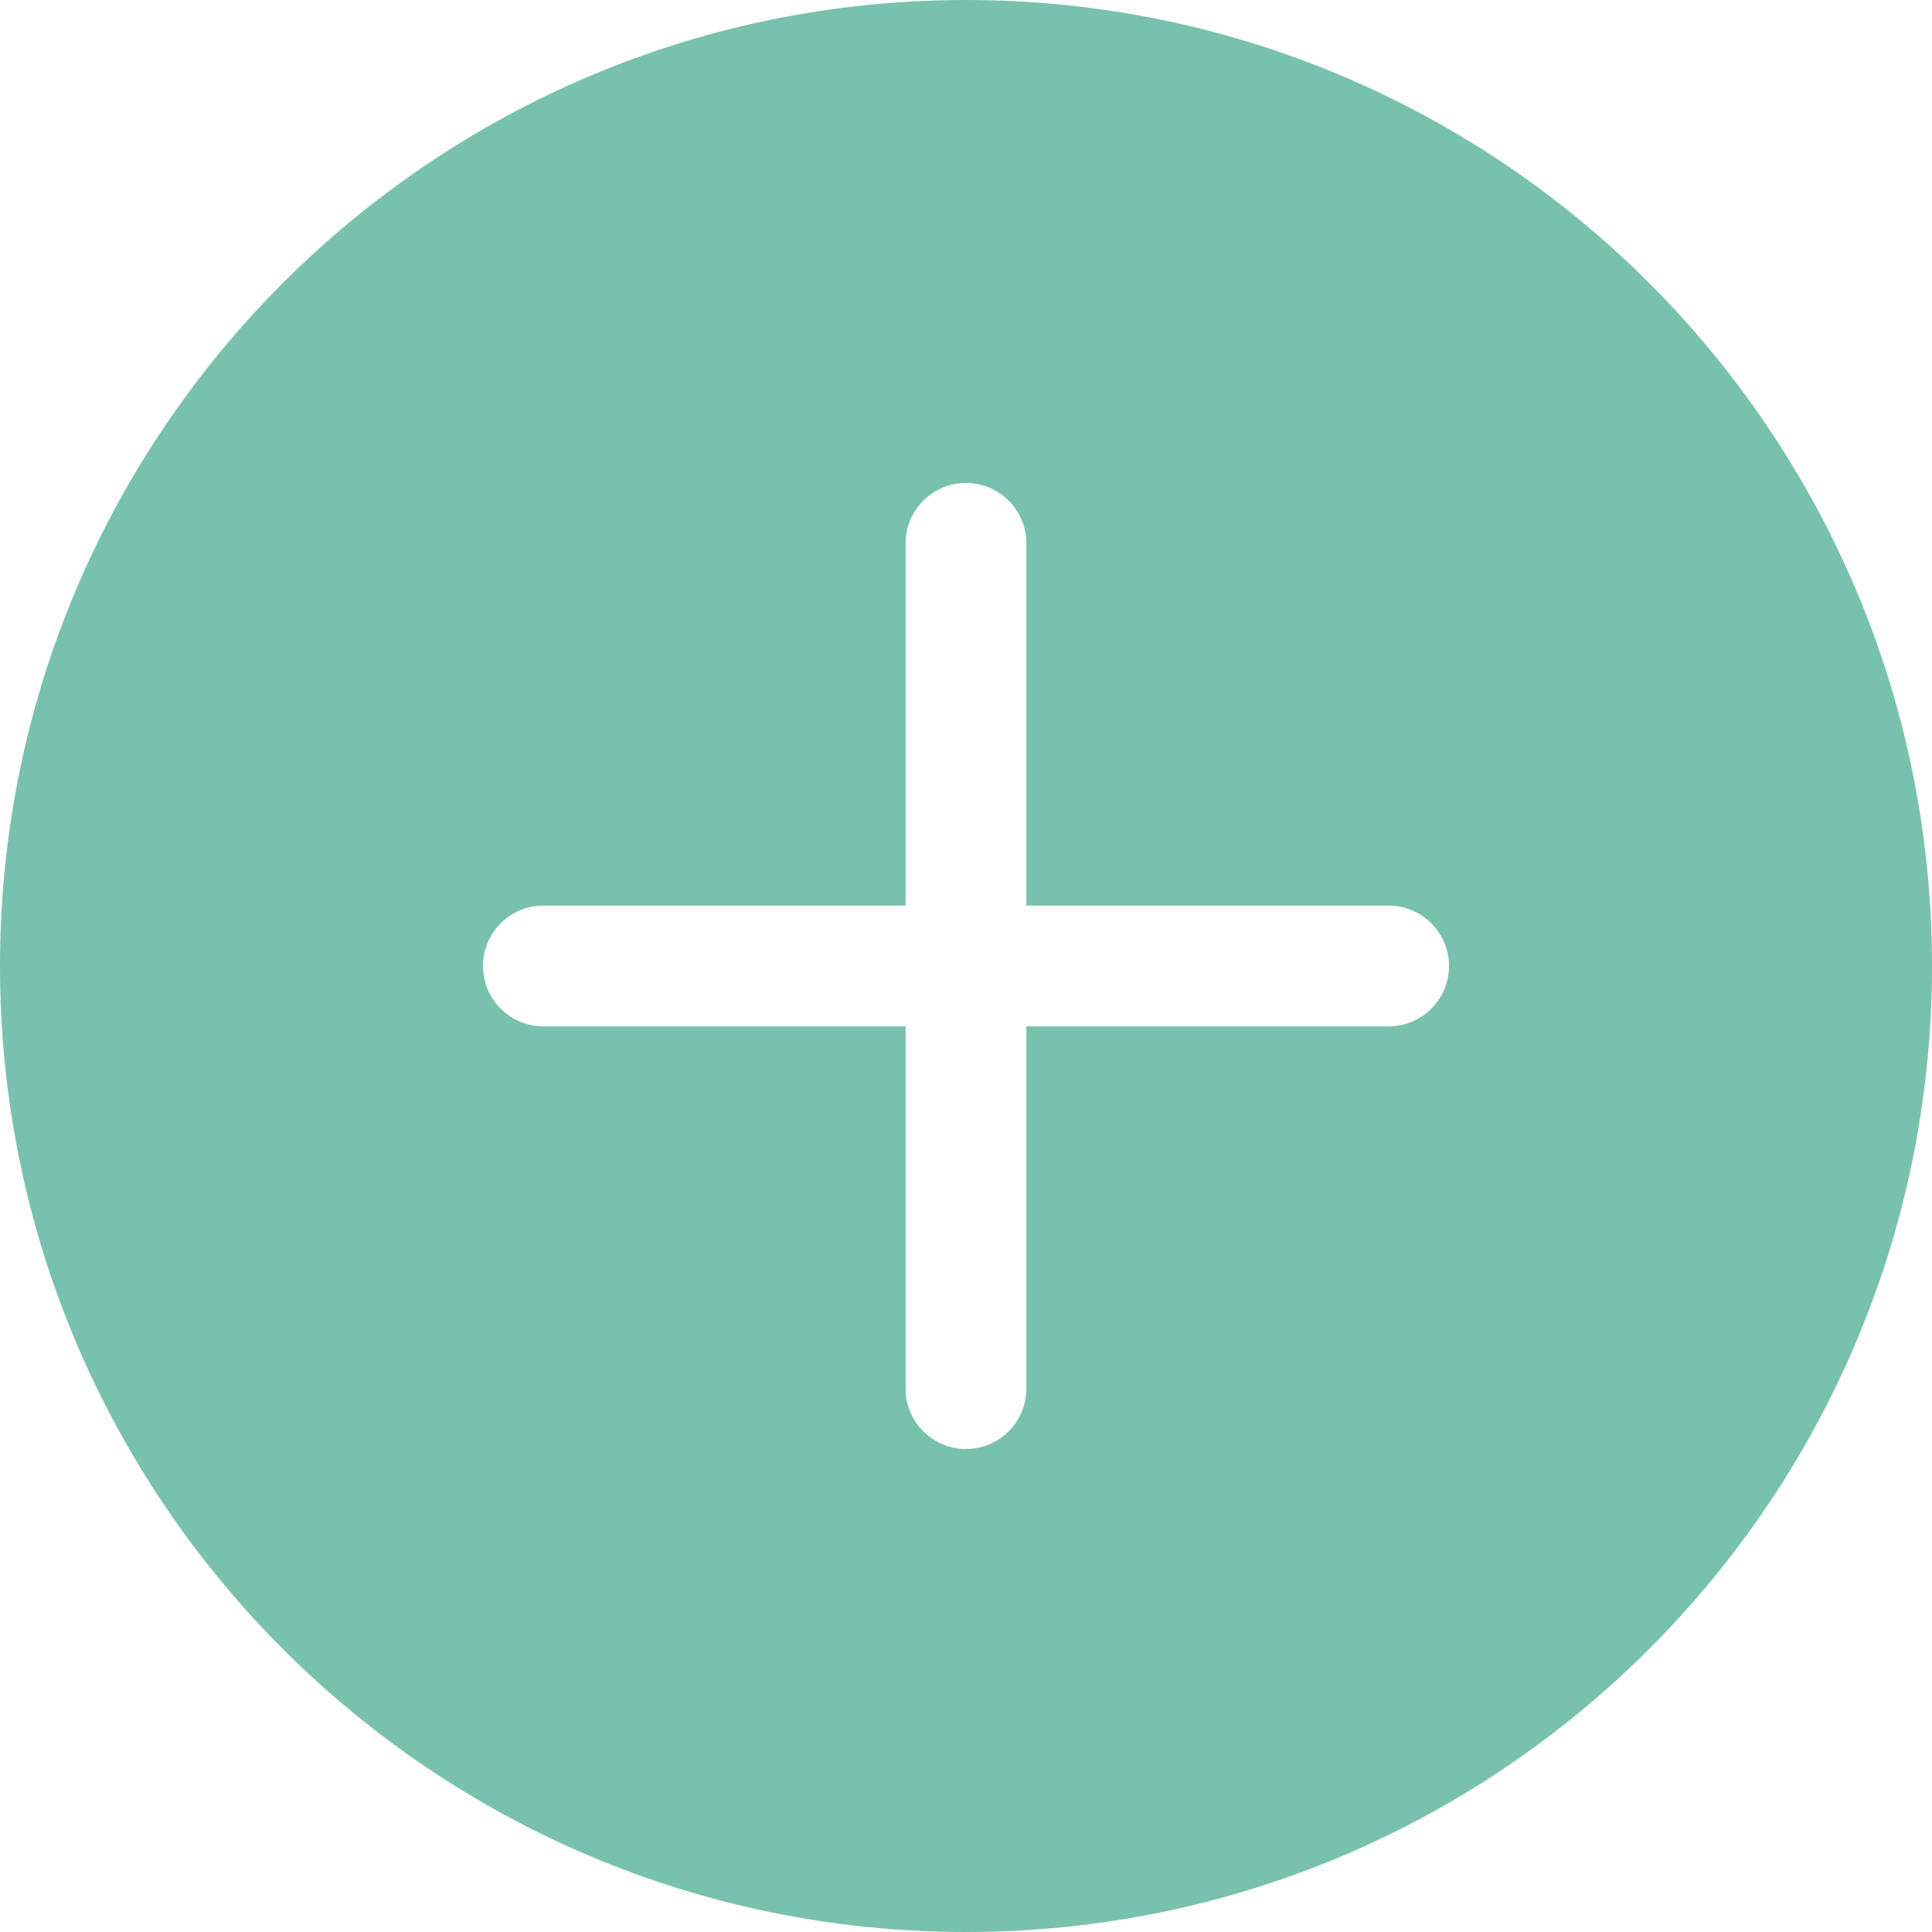
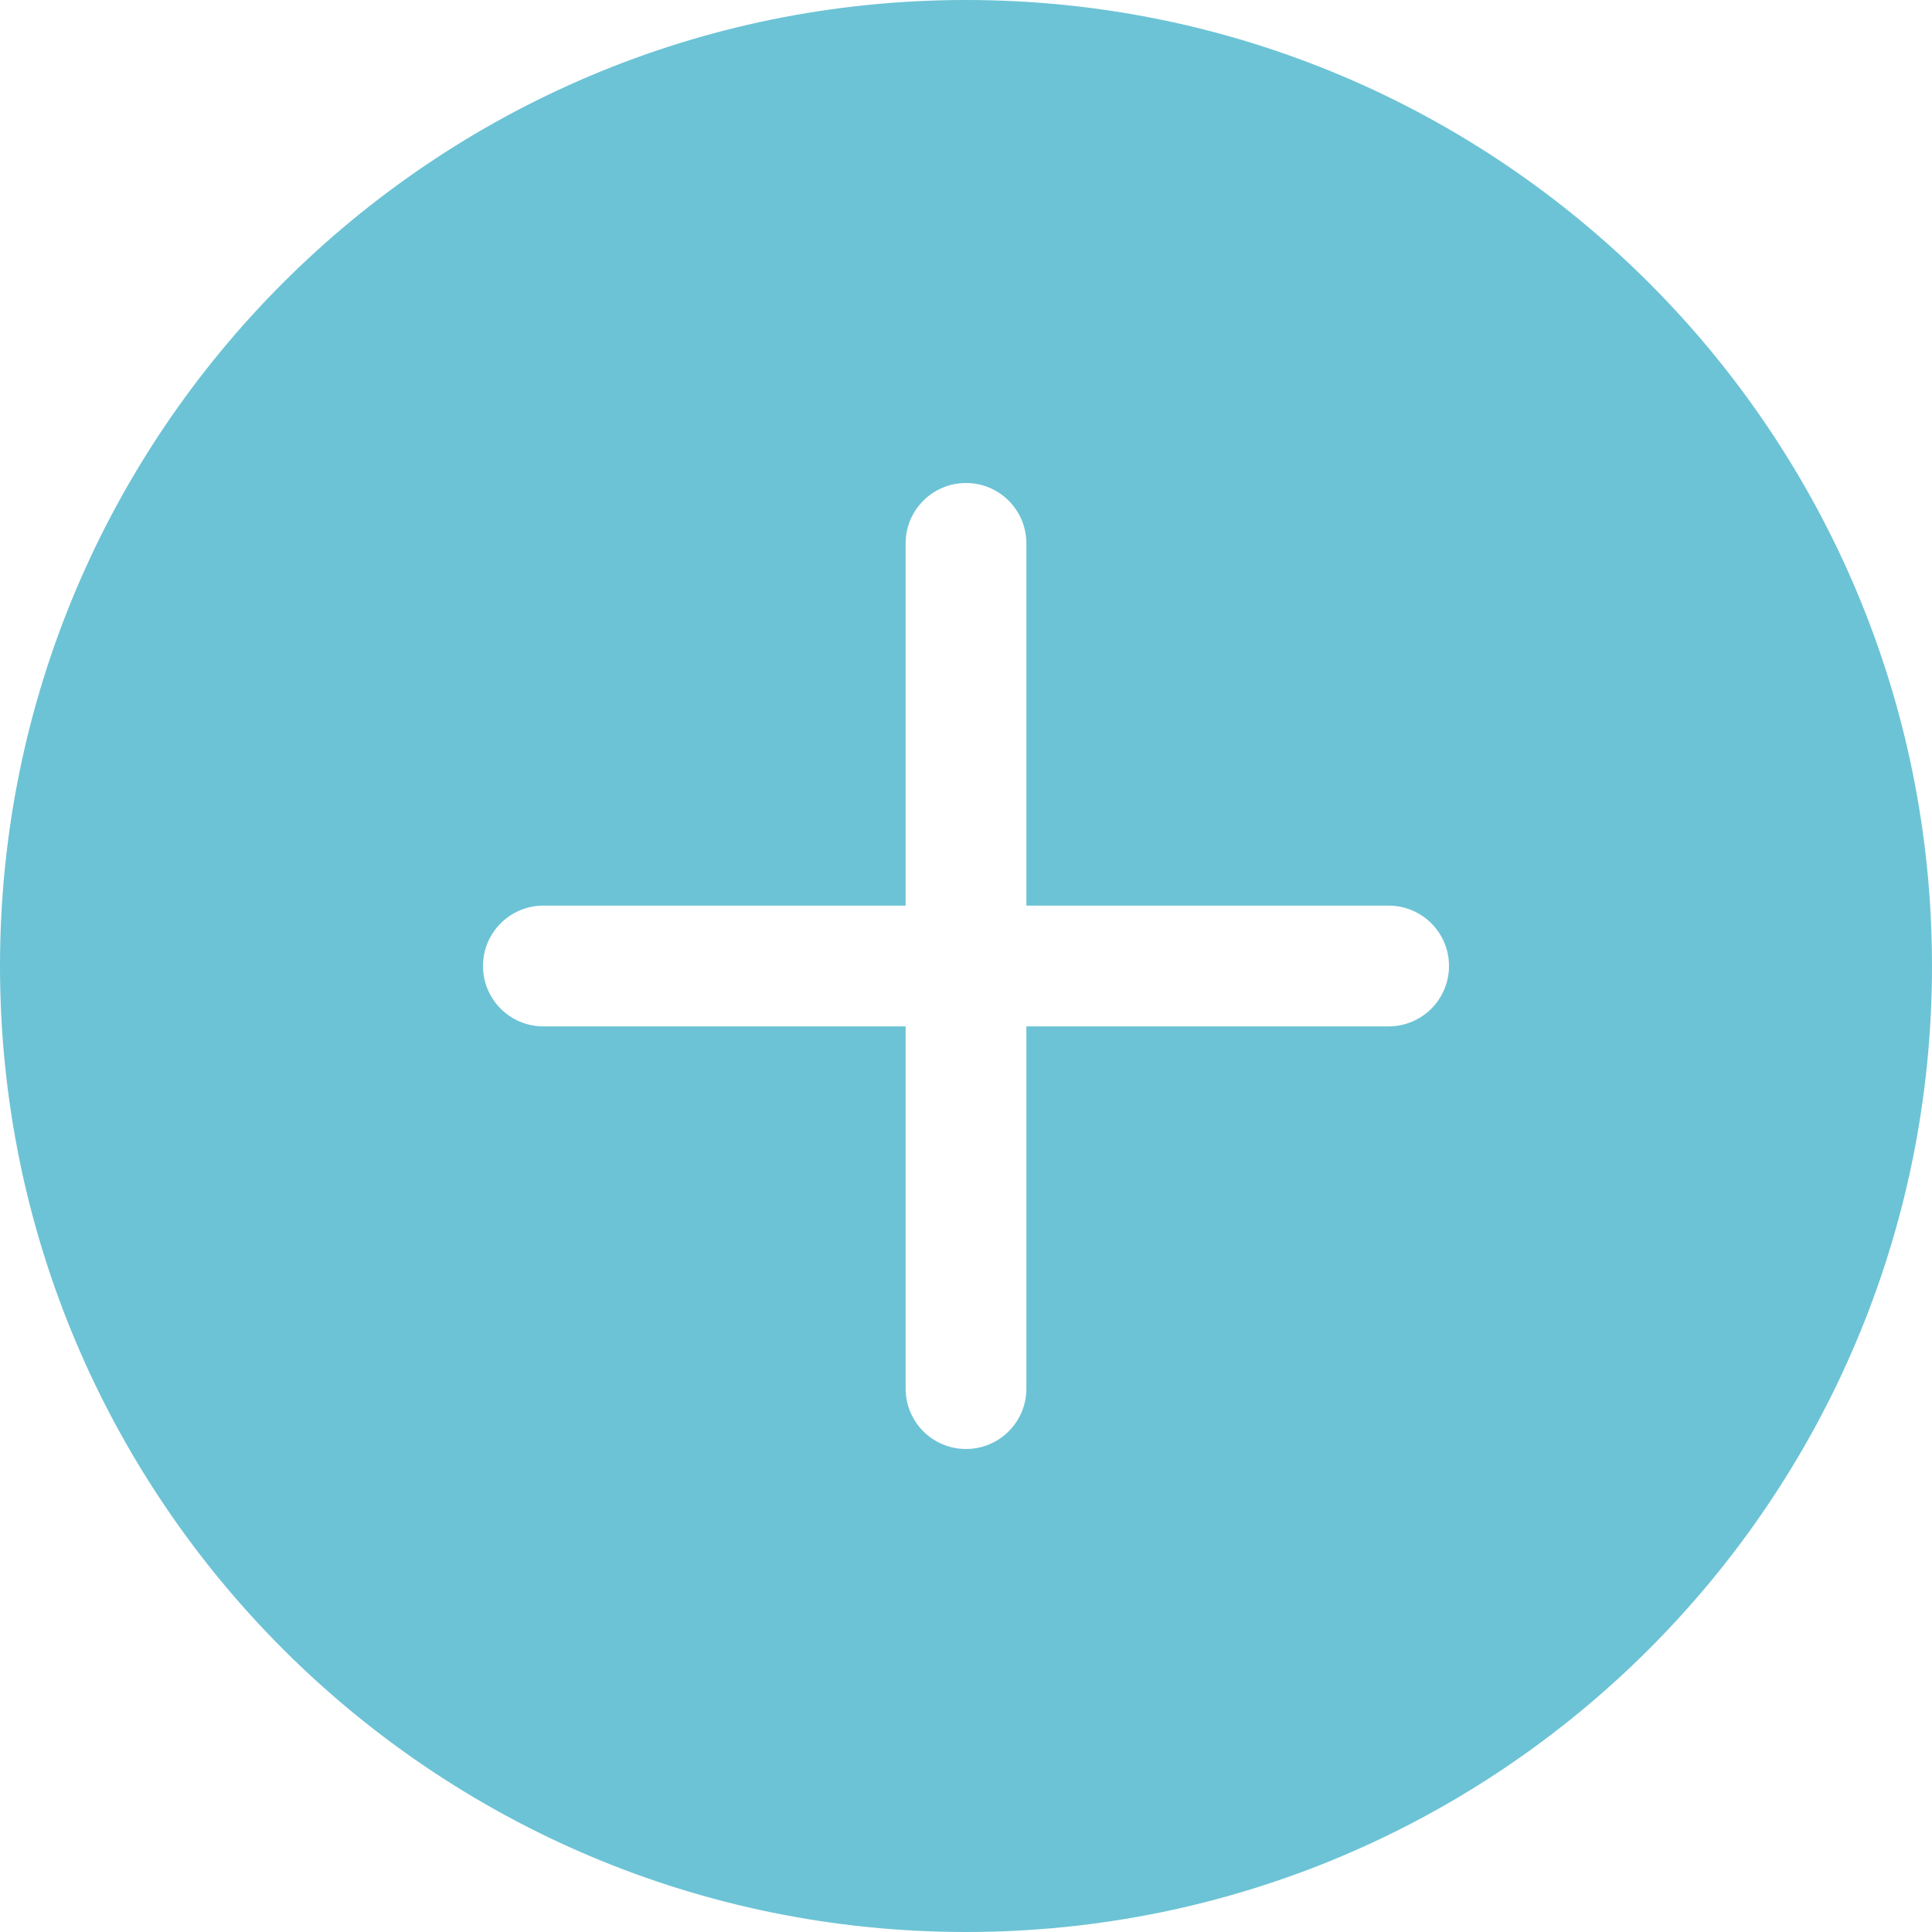
- <svg xmlns="http://www.w3.org/2000/svg" width="16" height="16" fill="#78C2AD" class="bi bi-plus-circle-fill" viewBox="0 0 16 16">
+ <svg xmlns="http://www.w3.org/2000/svg" width="6rem" height="6rem" fill="#6cc3d5" class="bi bi-plus-circle-fill" viewBox="0 0 16 16">
  <path d="M16 8A8 8 0 1 1 0 8a8 8 0 0 1 16 0zM8.5 4.5a.5.5 0 0 0-1 0v3h-3a.5.5 0 0 0 0 1h3v3a.5.5 0 0 0 1 0v-3h3a.5.5 0 0 0 0-1h-3v-3z" />
</svg>
